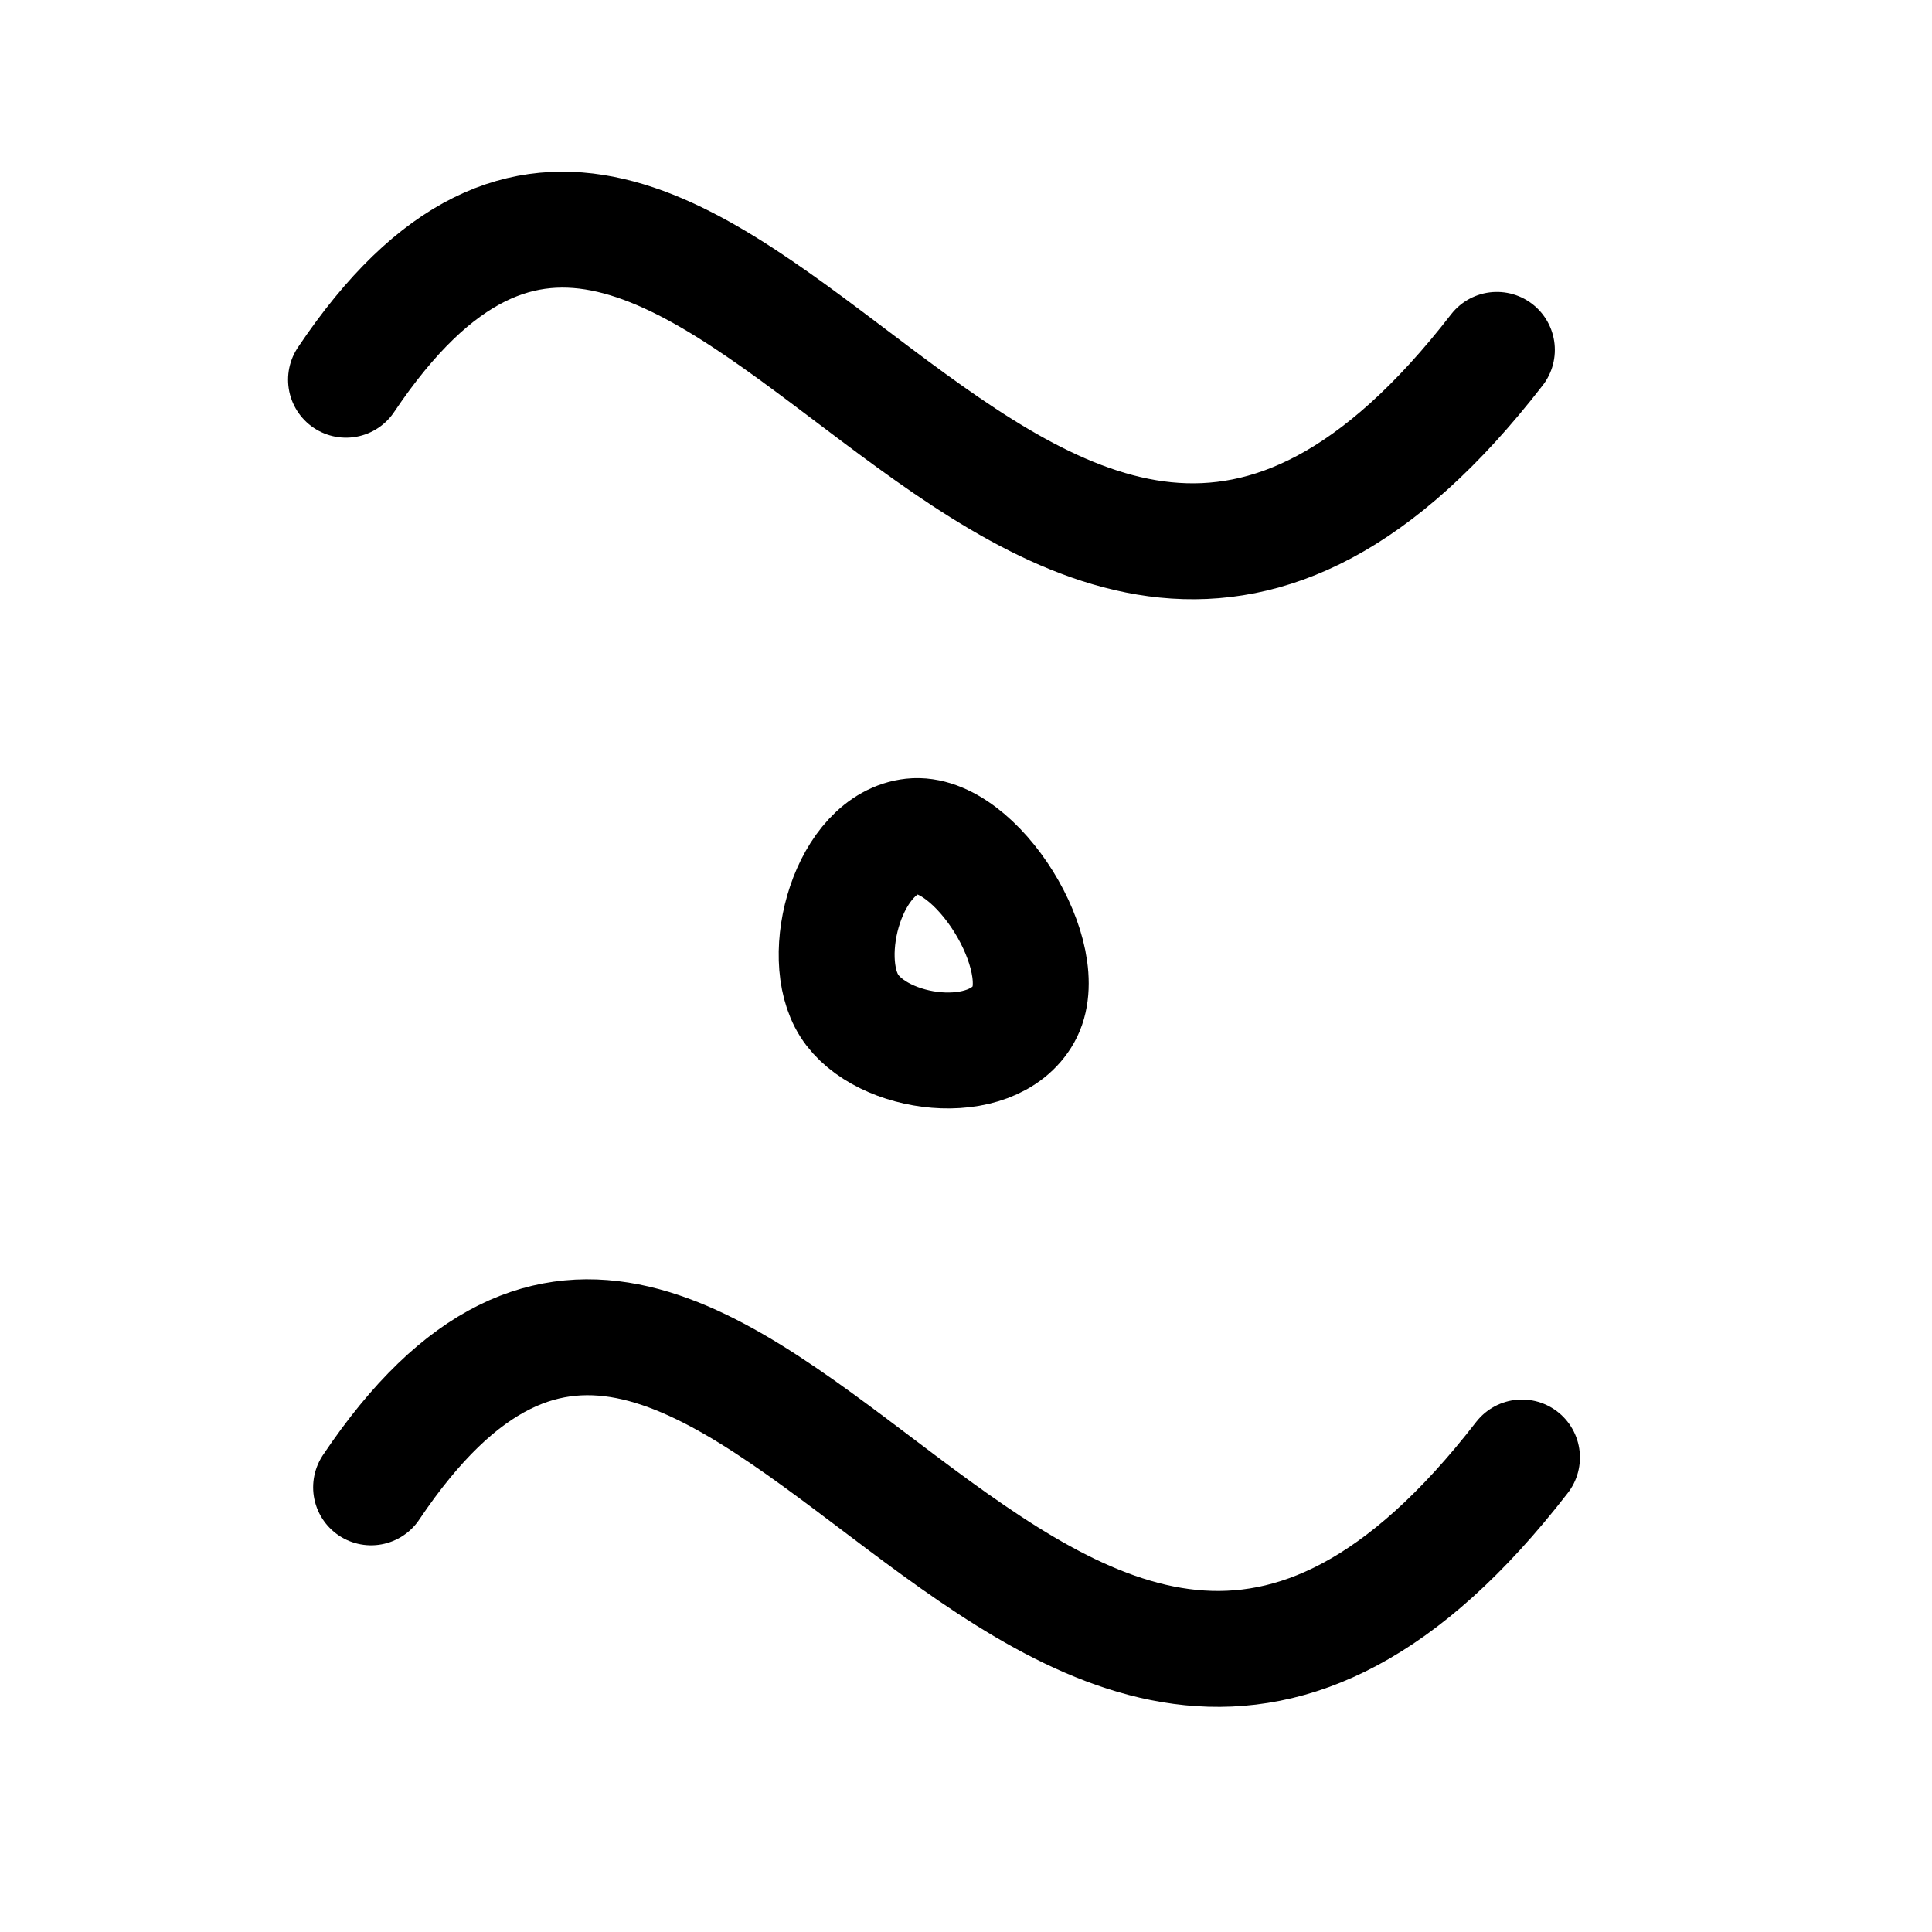
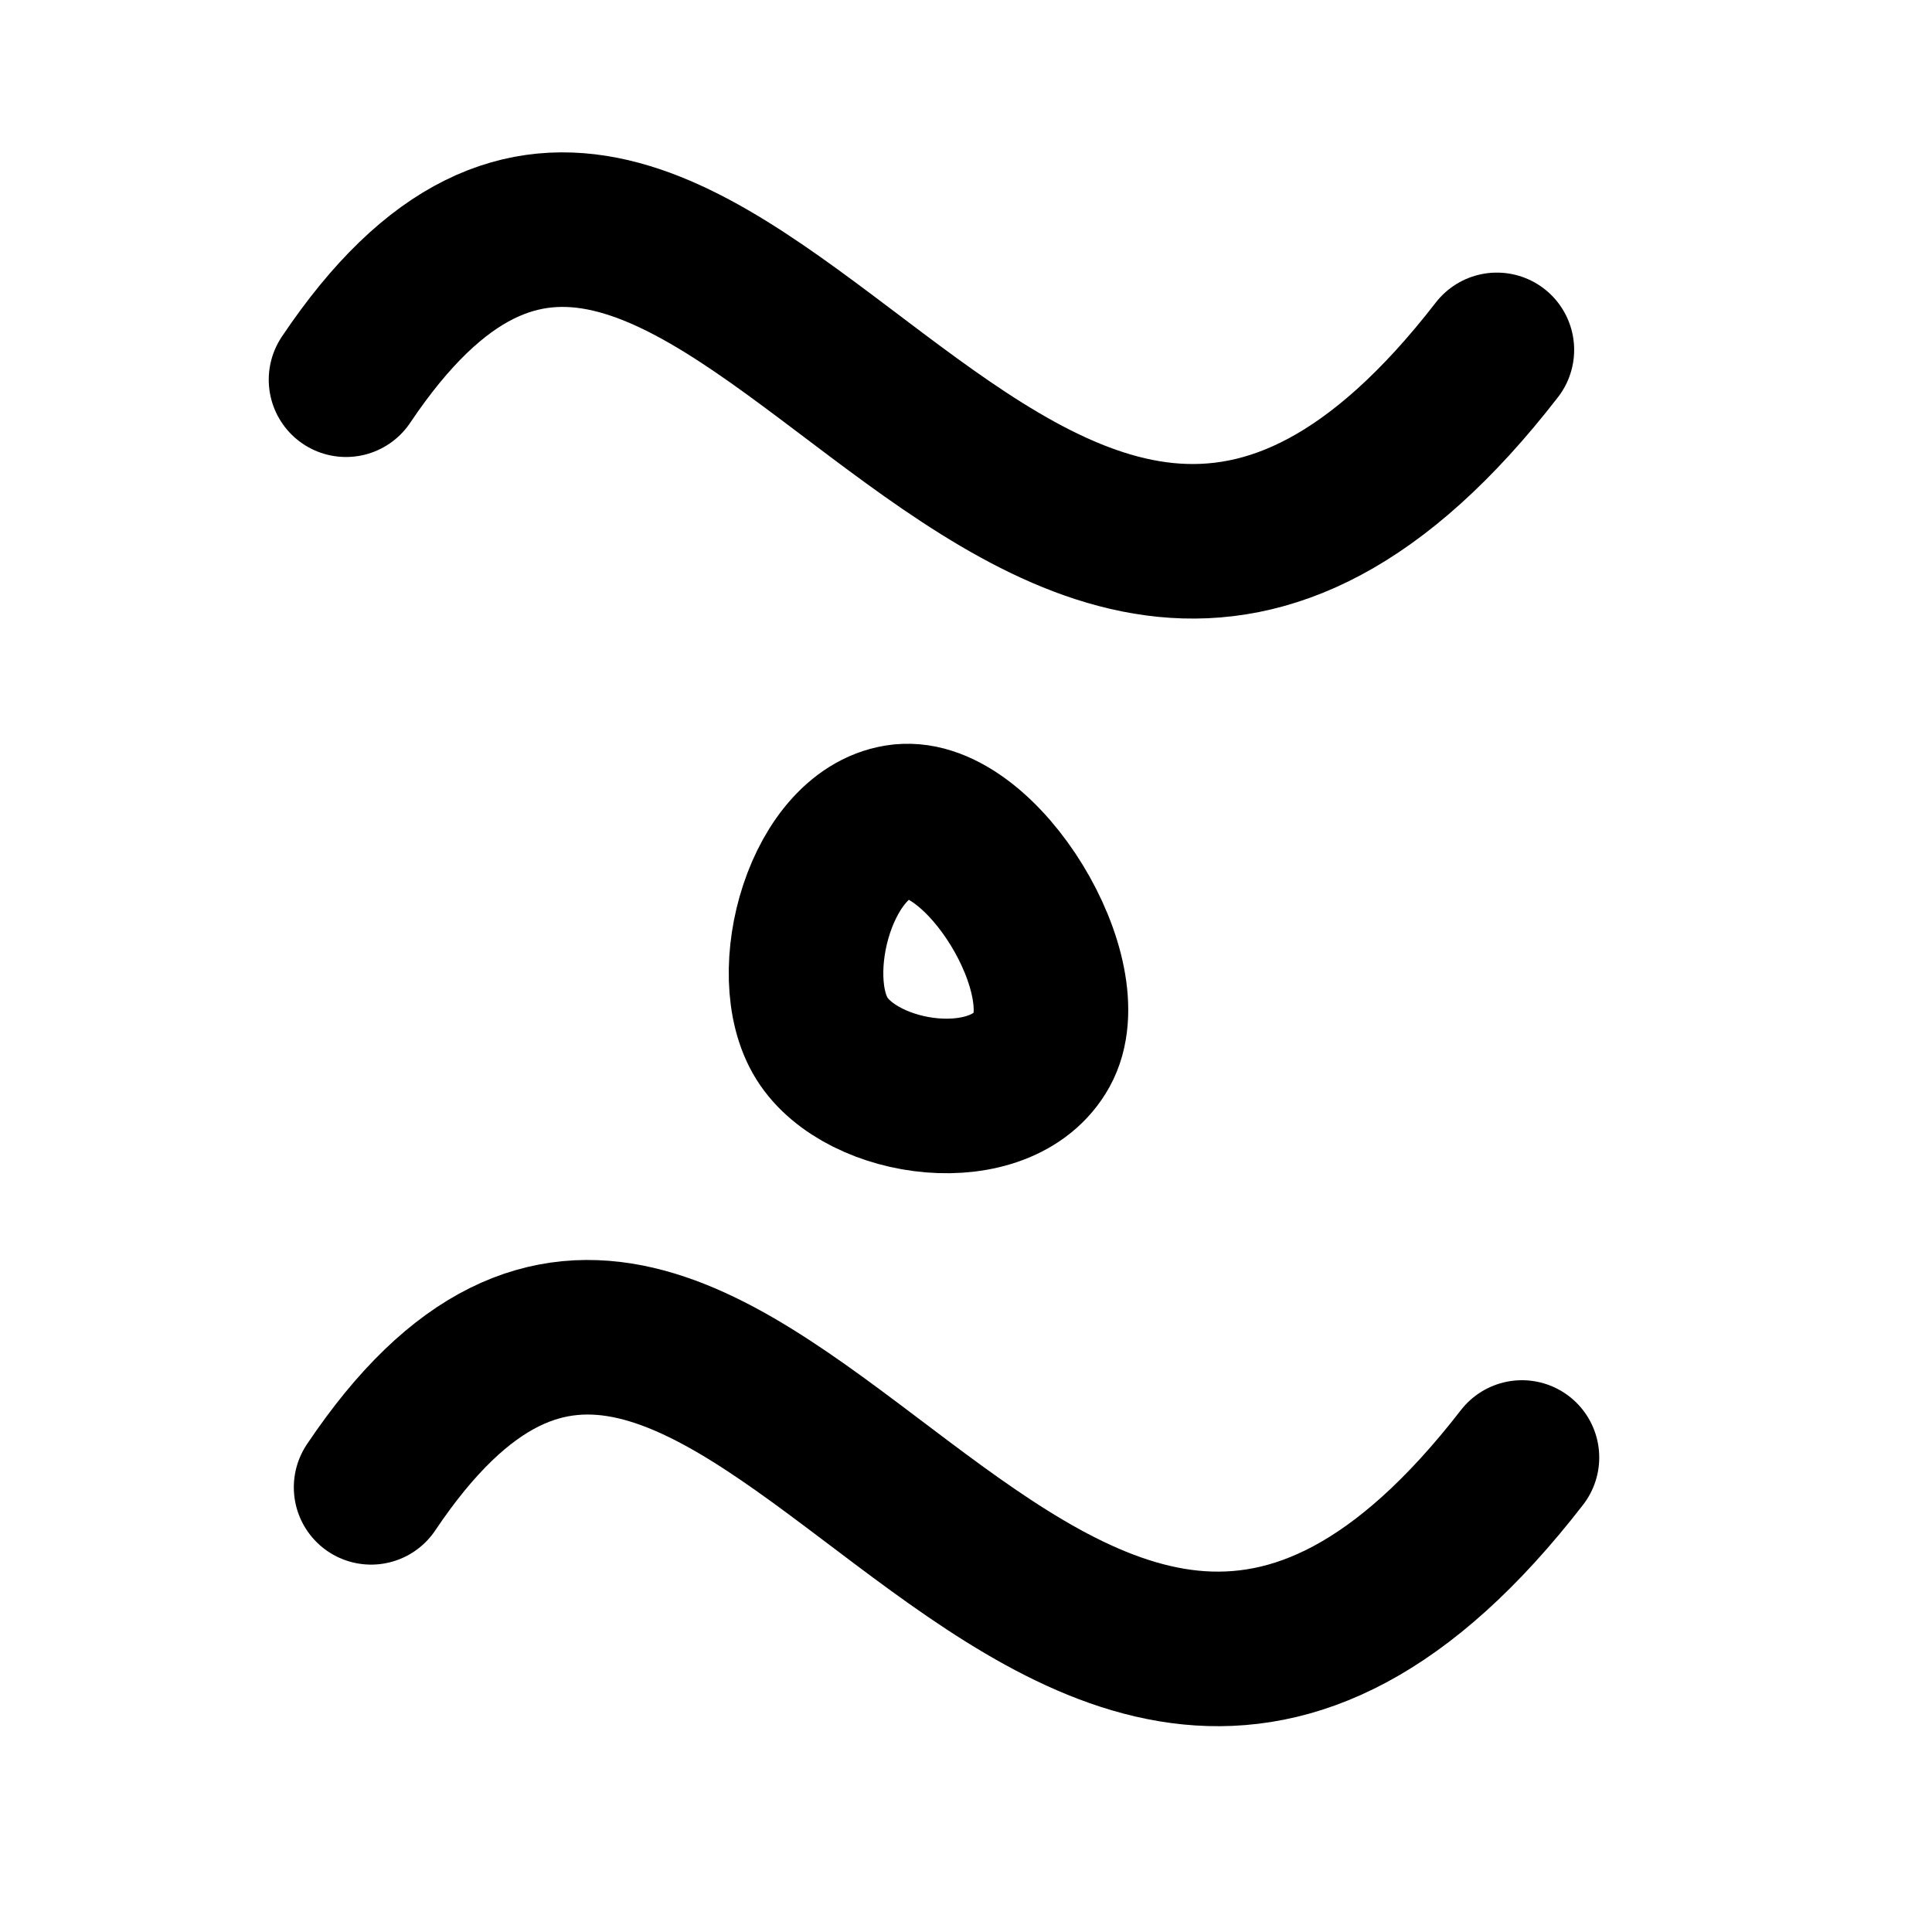
<svg xmlns="http://www.w3.org/2000/svg" width="50mm" height="50mm" viewBox="0 0 50 50" version="1.1" id="svg5">
  <defs id="defs2" />
  <g id="layer1">
-     <path style="fill:none;stroke:#000000;stroke-width:3;stroke-linecap:round;stroke-linejoin:round;stroke-dasharray:none;paint-order:fill markers stroke;stop-color:#000000" d="M 8.955,9.827 C 18.283,-4.077 26.346,25.063 38.739,9.055" id="path13711" />
-     <path style="fill:none;stroke:#000000;stroke-width:3;stroke-linecap:round;stroke-linejoin:round;stroke-dasharray:none;paint-order:fill markers stroke;stop-color:#000000" d="M 9.604,38.492 C 18.932,24.588 26.995,53.728 39.388,37.72" id="path13711-6" />
-     <path style="fill:none;stroke:#000000;stroke-width:3;stroke-linecap:round;stroke-linejoin:round;stroke-dasharray:none;paint-order:fill markers stroke;stop-color:#000000" d="m 23.613,21.644 c -1.642,0.173 -2.462,3.082 -1.634,4.383 0.828,1.302 3.688,1.682 4.51,0.224 0.822,-1.458 -1.235,-4.78 -2.877,-4.607 z" id="path14480-7" />
+     <path style="fill:none;stroke:#000000;stroke-width:4;stroke-linecap:round;stroke-linejoin:round;stroke-dasharray:none;paint-order:fill markers stroke;stop-color:#000000" d="M 8.955,9.827 C 18.283,-4.077 26.346,25.063 38.739,9.055" id="path13711" />
+     <path style="fill:none;stroke:#000000;stroke-width:4;stroke-linecap:round;stroke-linejoin:round;stroke-dasharray:none;paint-order:fill markers stroke;stop-color:#000000" d="M 9.604,38.492 C 18.932,24.588 26.995,53.728 39.388,37.72" id="path13711-6" />
+     <path style="fill:none;stroke:#000000;stroke-width:4;stroke-linecap:round;stroke-linejoin:round;stroke-dasharray:none;paint-order:fill markers stroke;stop-color:#000000" d="m 23.333,21.256 c -2.071,0.222 -3.106,3.951 -2.061,5.621 1.045,1.669 4.654,2.157 5.691,0.287 1.037,-1.87 -1.558,-6.129 -3.629,-5.907 z" id="path14480-7" />
  </g>
</svg>
